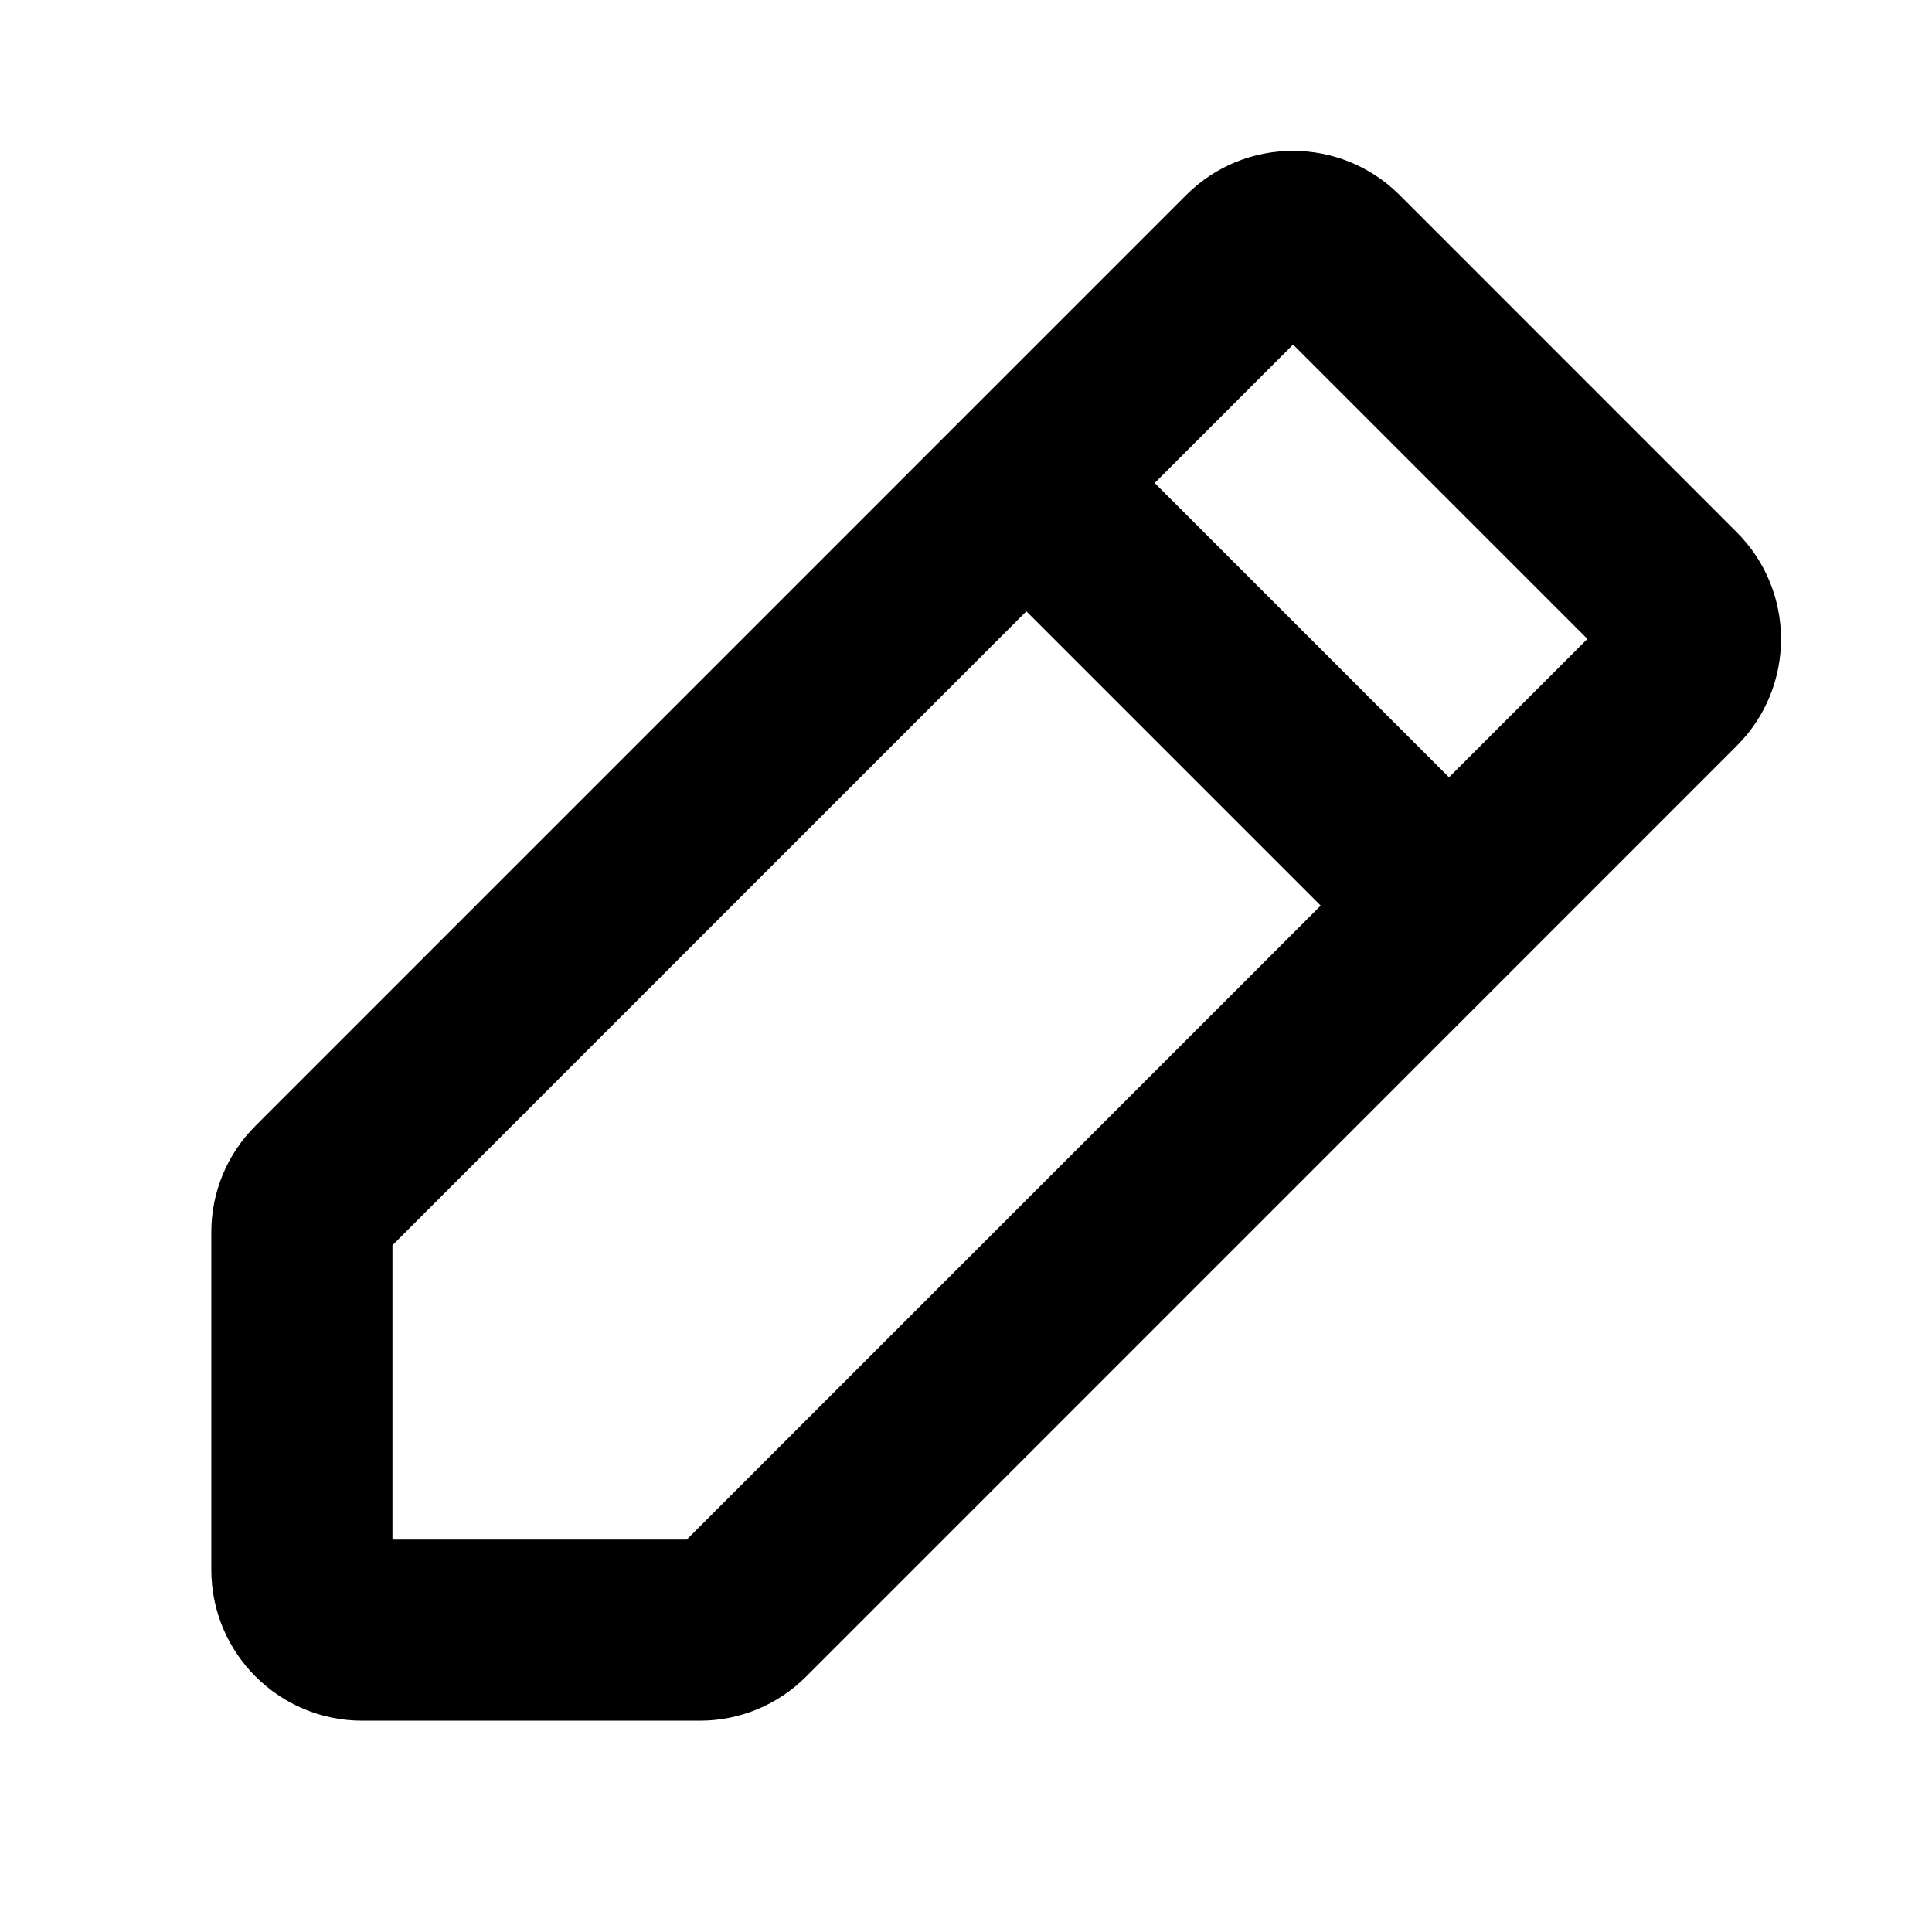
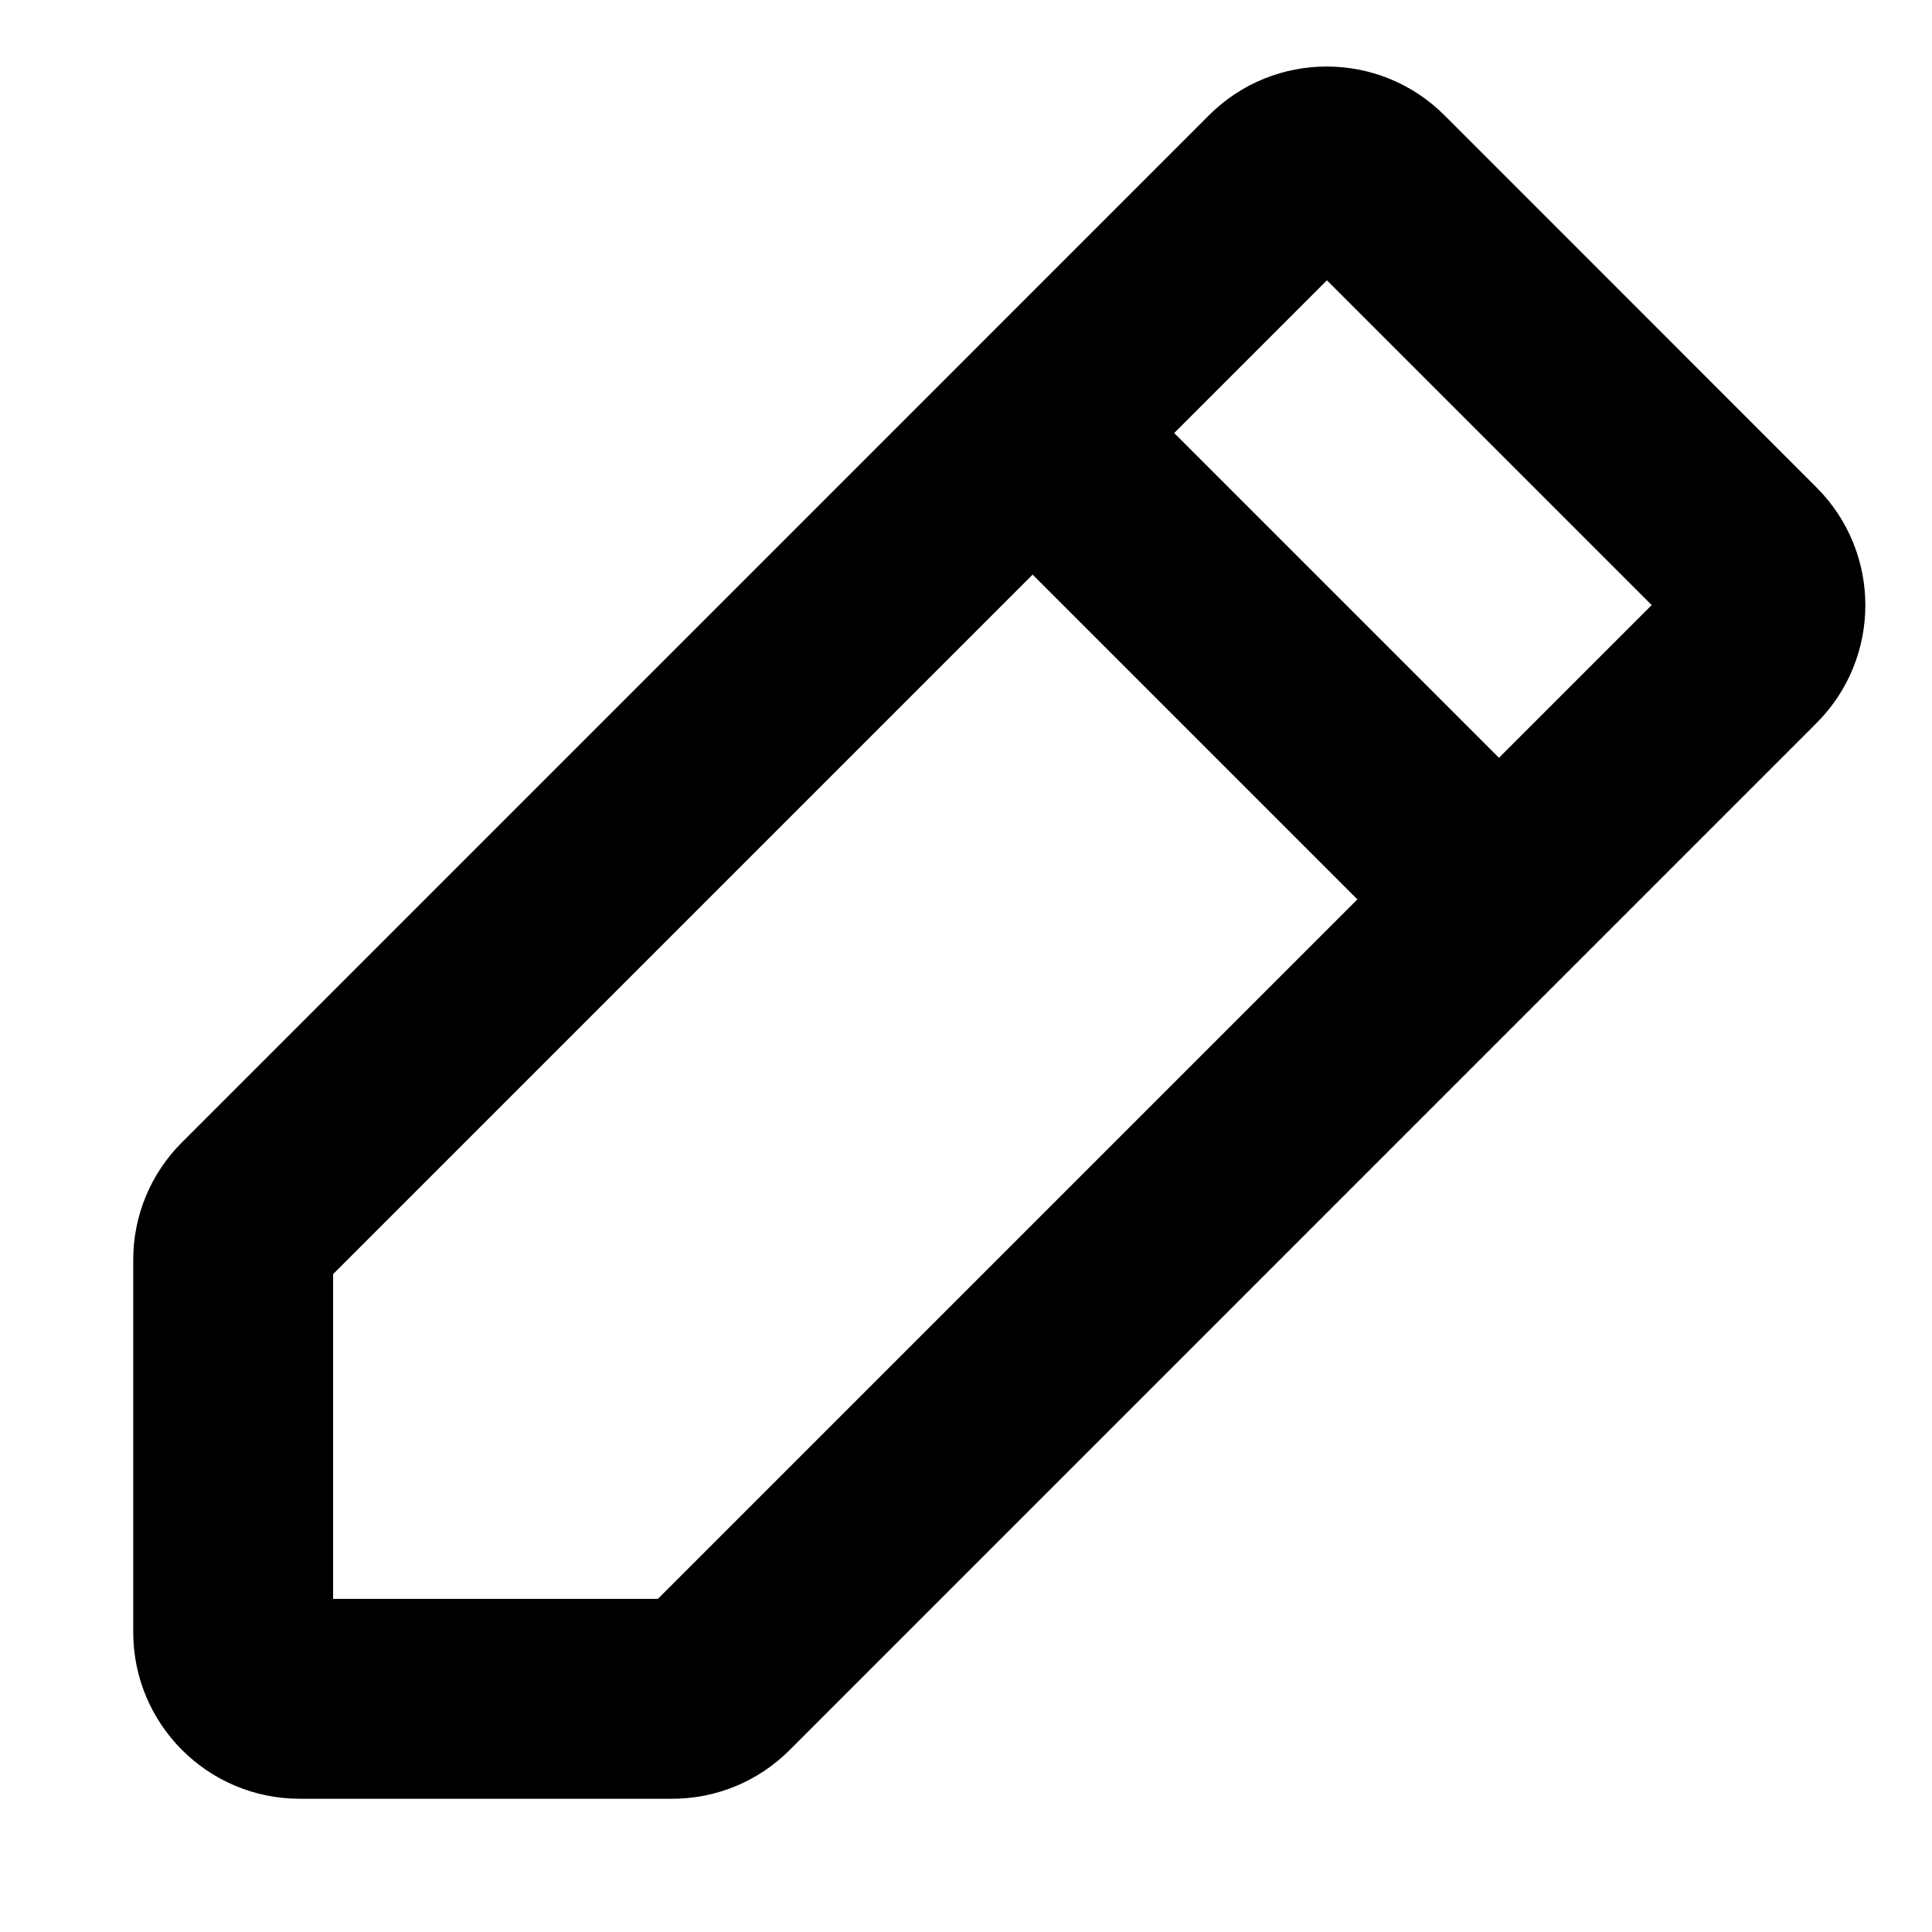
- <svg xmlns="http://www.w3.org/2000/svg" viewBox="0 0 256 256">
+ <svg xmlns="http://www.w3.org/2000/svg" viewBox="12 12 232 232">
  <path d="M230.14,70.54,185.46,25.85a20,20,0,0,0-28.29,0L33.86,149.17A19.85,19.85,0,0,0,28,163.31V208a20,20,0,0,0,20,20H92.69a19.86,19.86,0,0,0,14.14-5.86L230.14,98.82a20,20,0,0,0,0-28.28ZM91,204H52V165l84-84,39,39ZM192,103,153,64l18.34-18.34,39,39Z" />
</svg>
